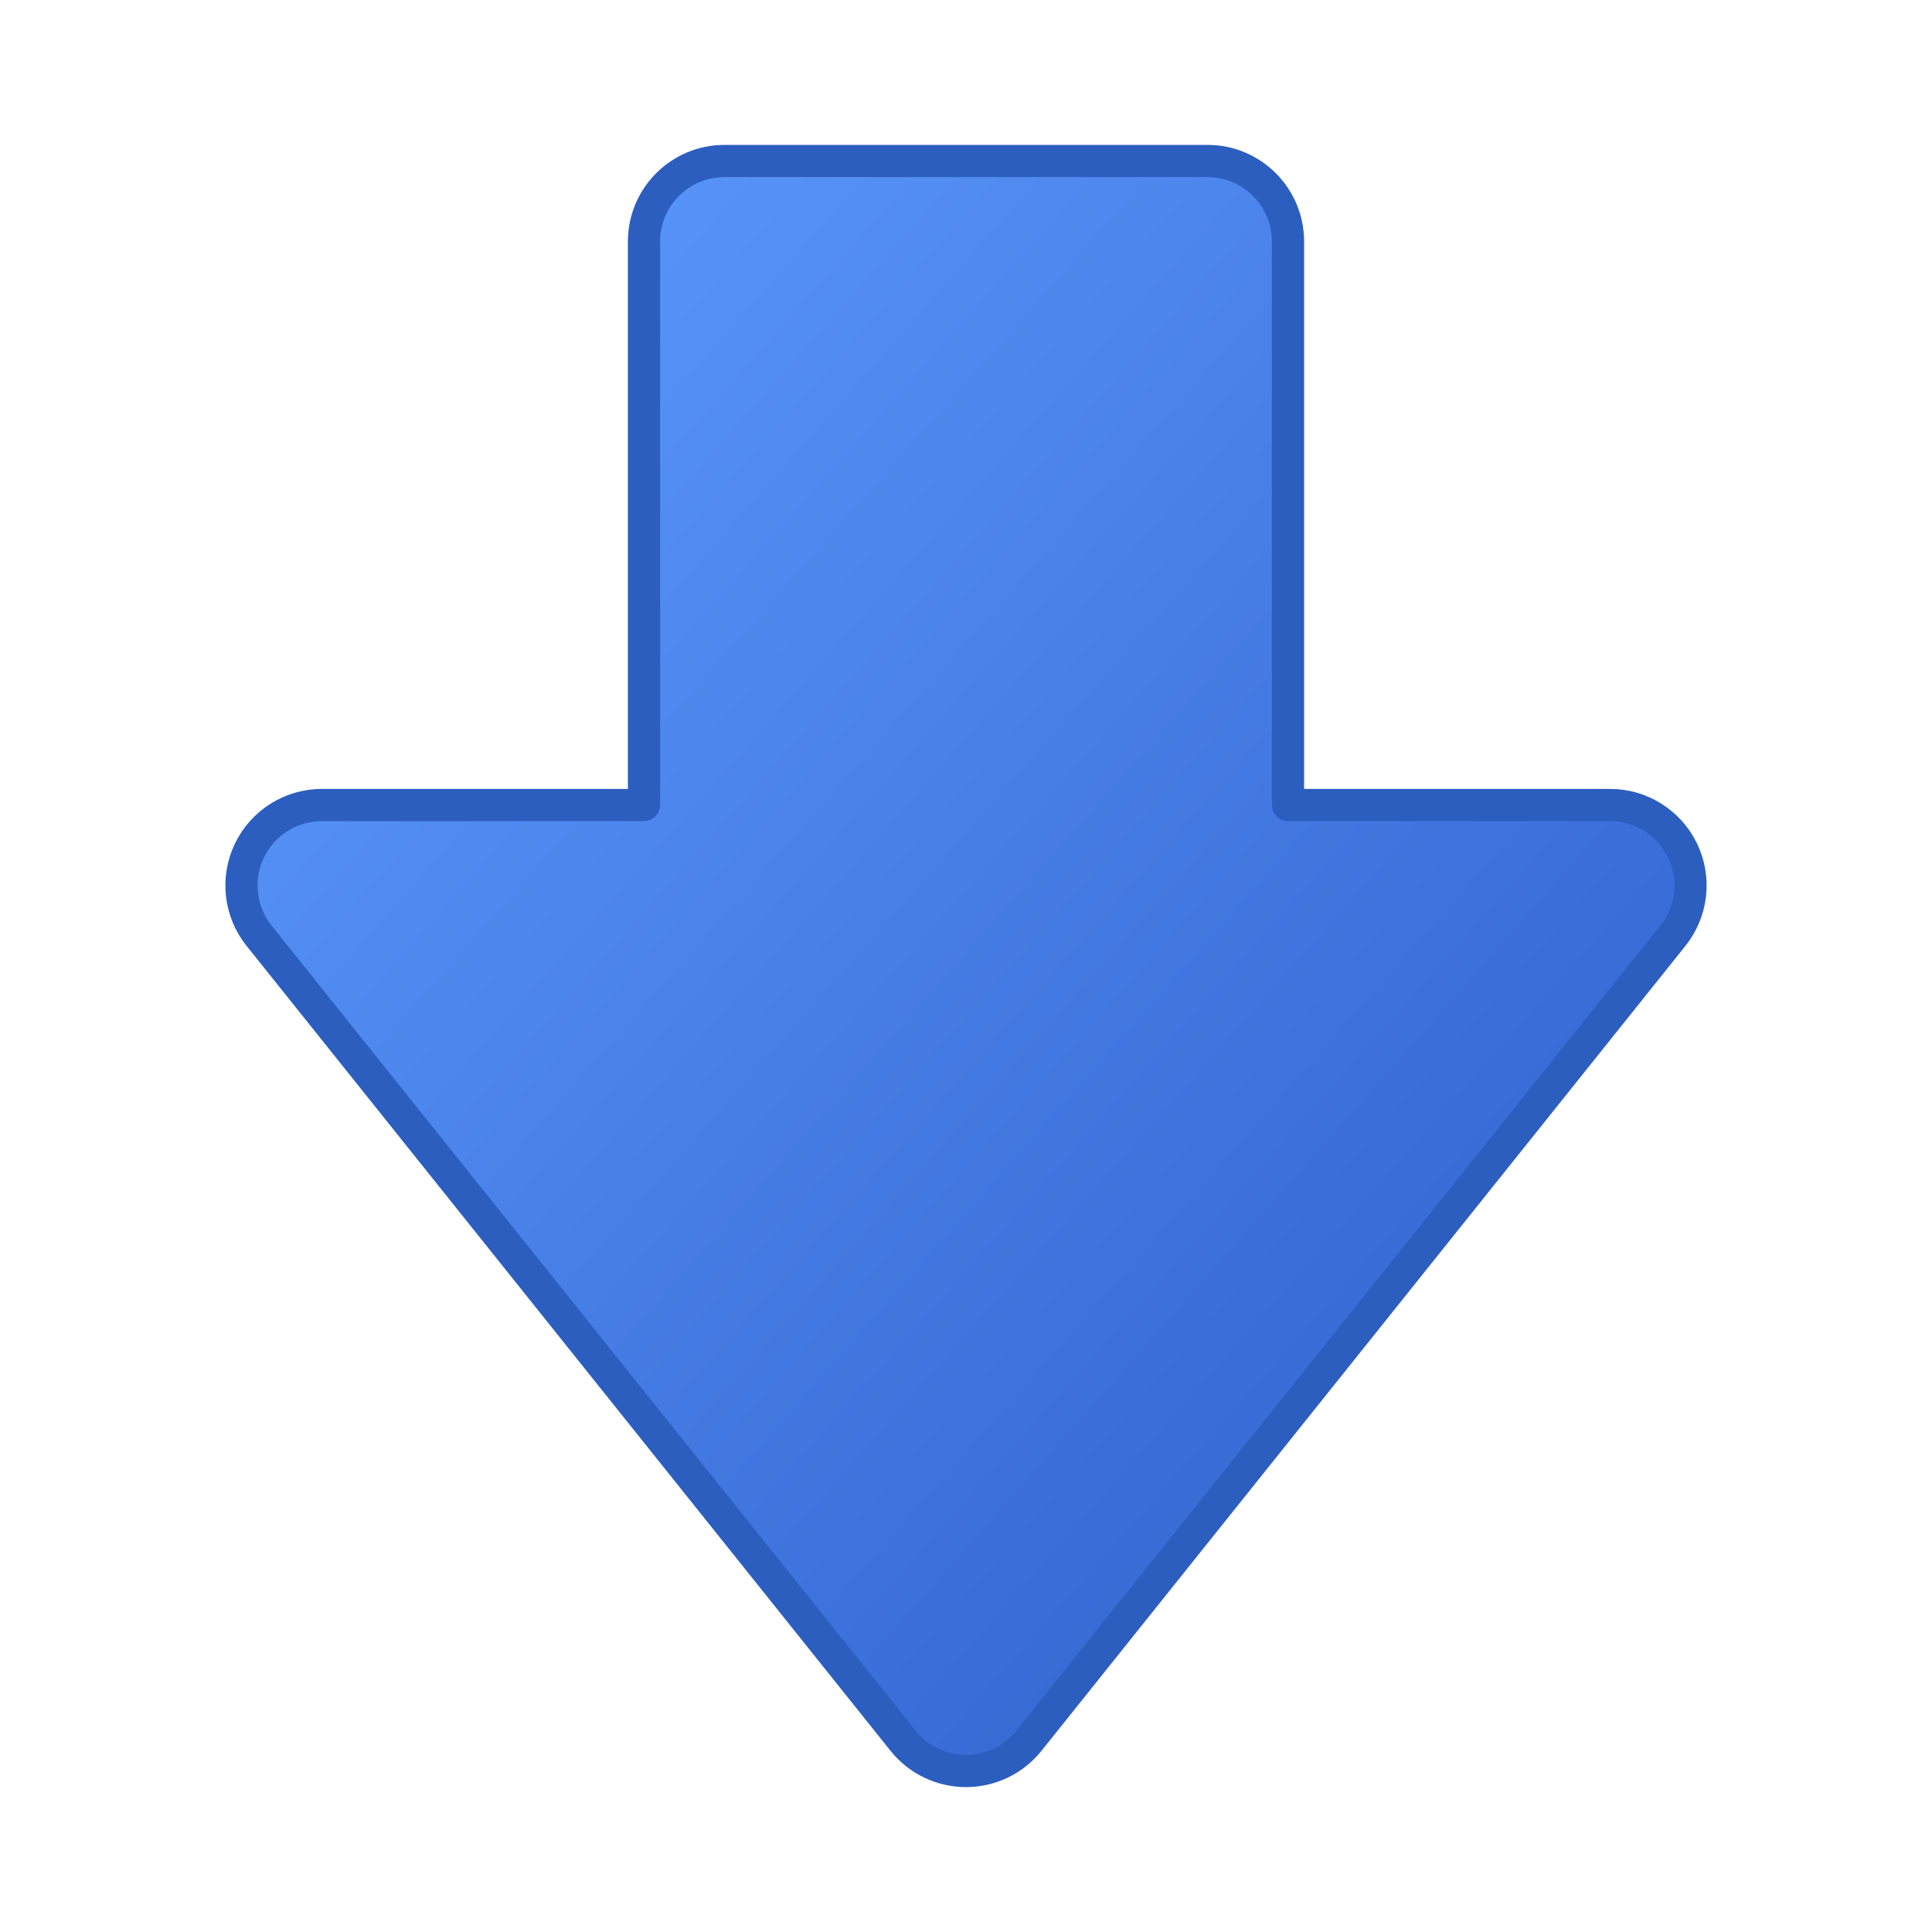
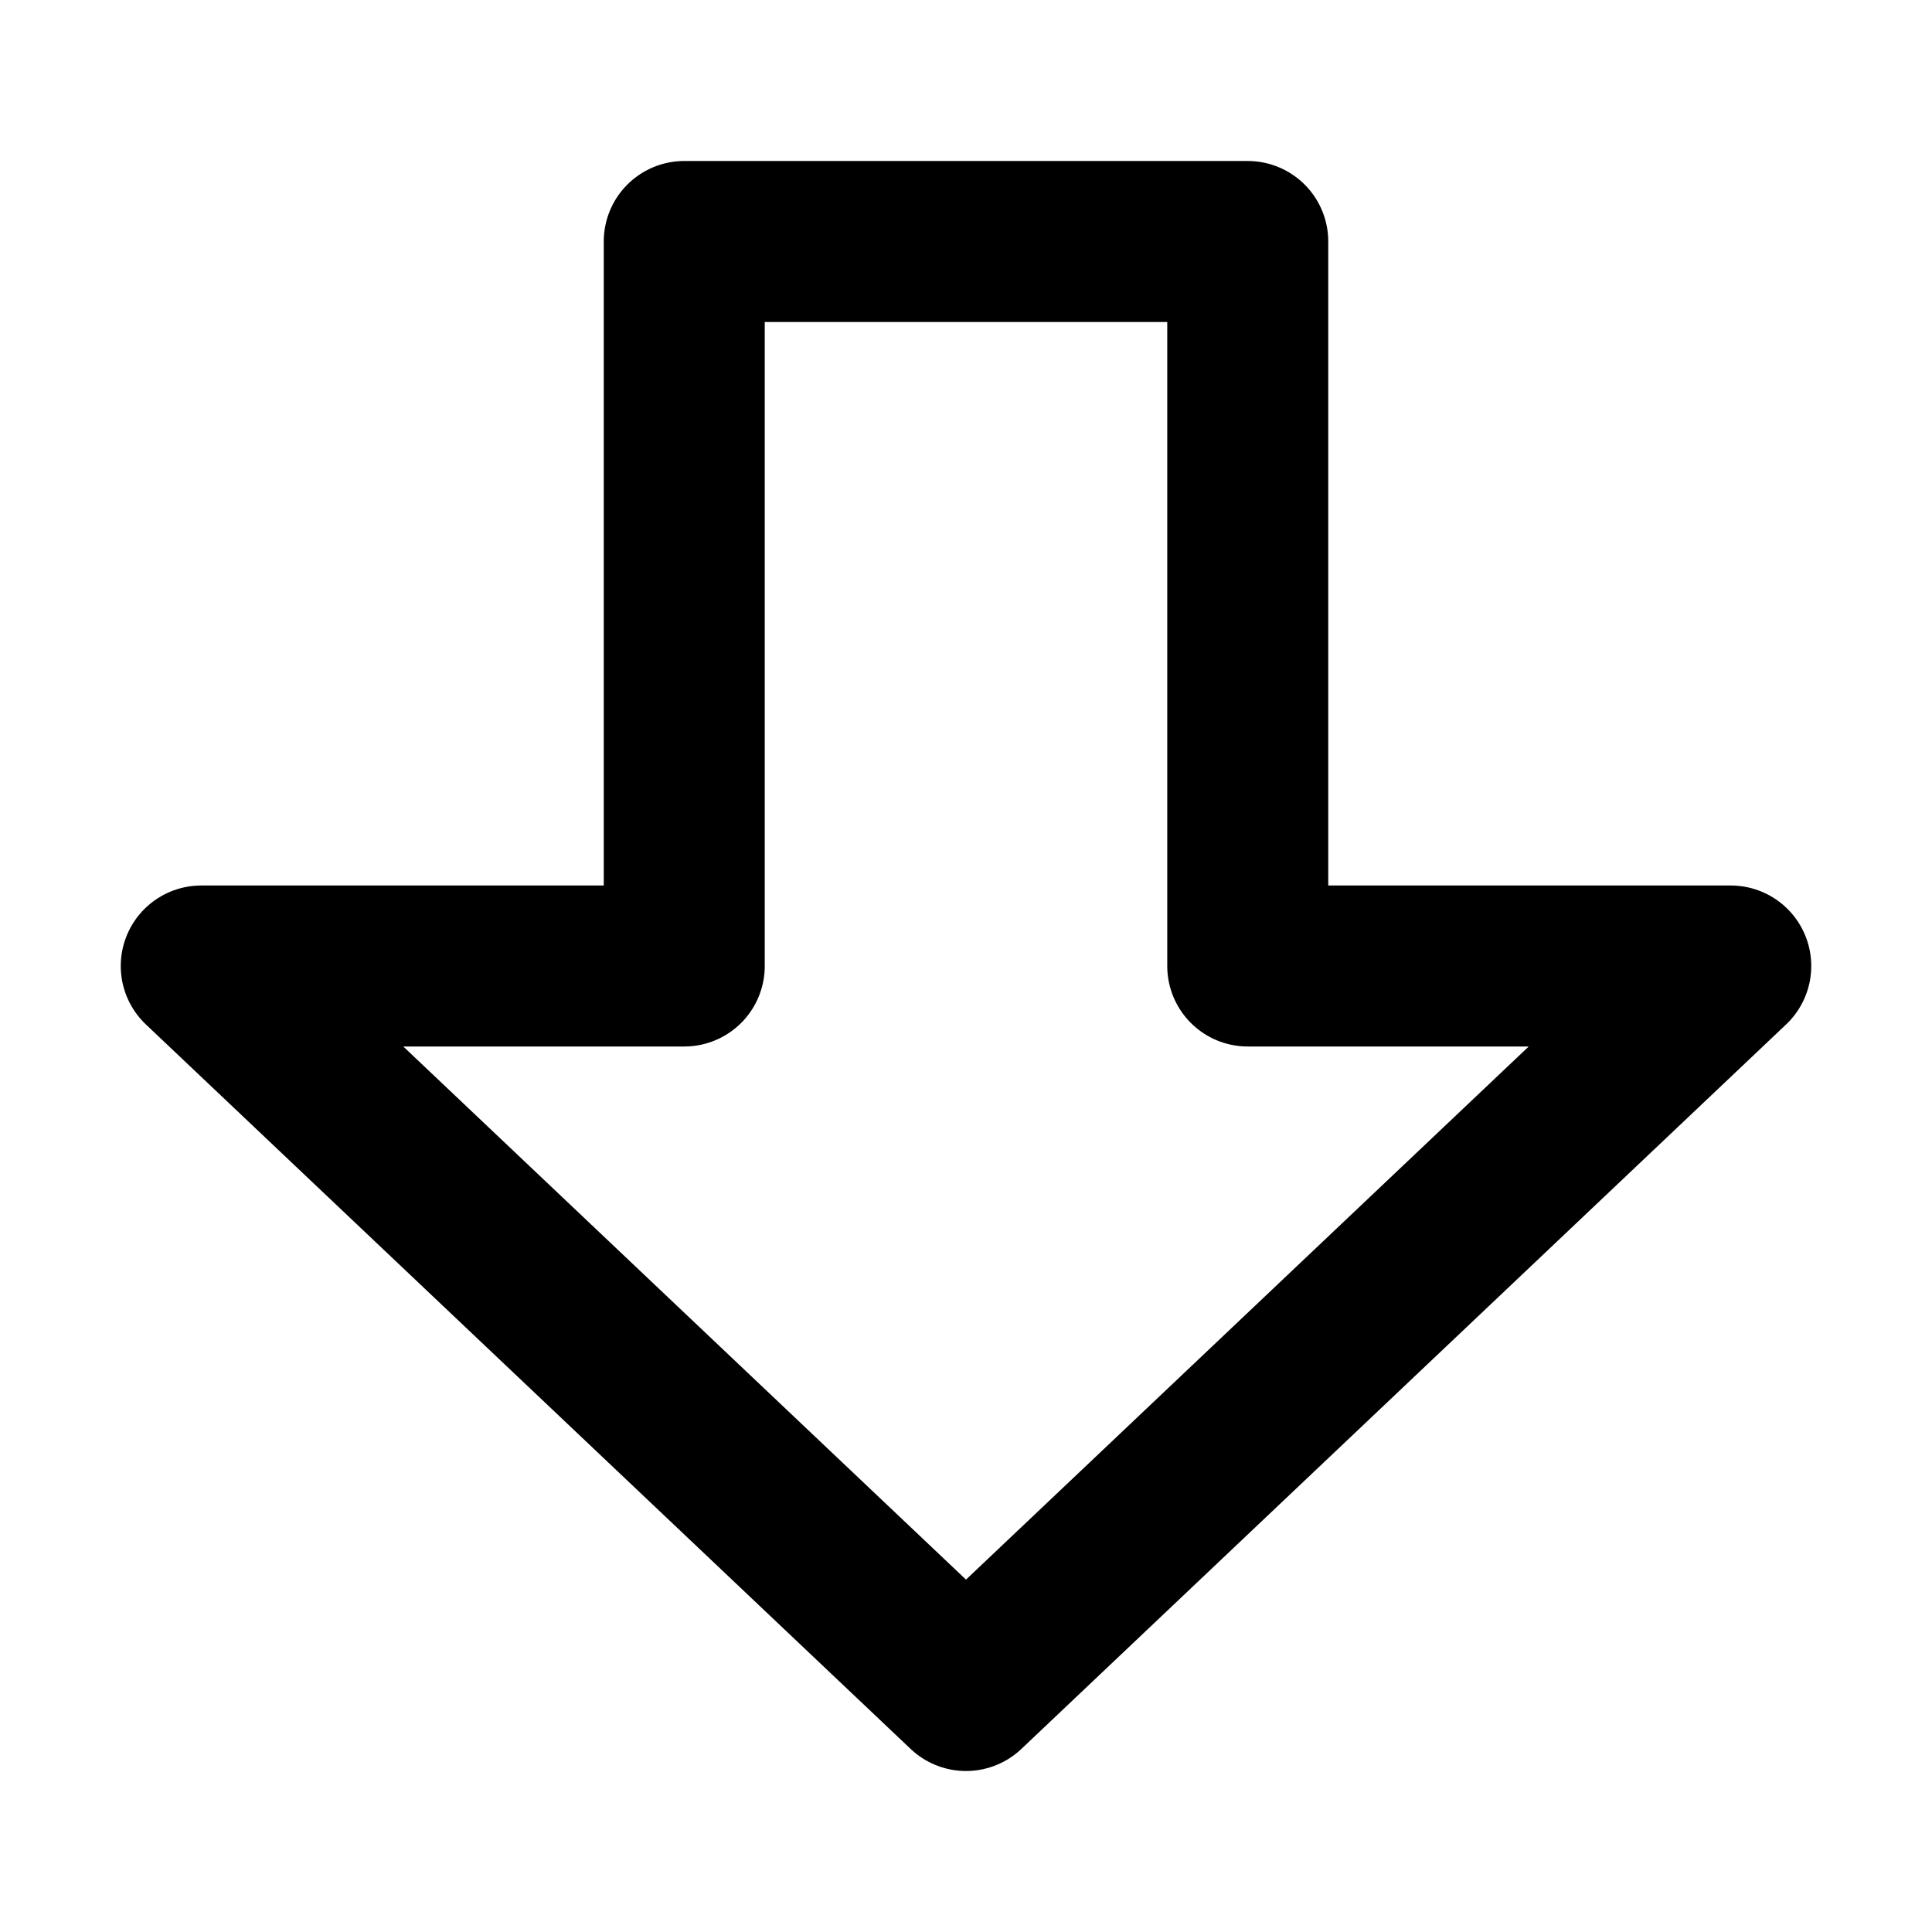
- <svg xmlns="http://www.w3.org/2000/svg" width="24" height="24" viewBox="0 0 24 24">
-   <defs>
-     <linearGradient id="arrowGradient" x1="0%" y1="0%" x2="100%" y2="100%">
-       <stop offset="0%" stop-color="#5F9EFF" />
-       <stop offset="70%" stop-color="#3B6ED9" />
-       <stop offset="100%" stop-color="#2C5EBF" />
-     </linearGradient>
-   </defs>
-   <path d="M12 22a1 1 0 0 0 .781-.375l8-10a1 1 0 0 0-.781-1.625h-4V3a1 1 0 0 0-1-1H9a1 1 0 0 0-1 1v7H4a1 1 0 0 0-.781 1.625l8 10A1 1 0 0 0 12 22z" fill="url(#arrowGradient)" stroke="#2C5EBF" stroke-width="0.4" stroke-linejoin="round" stroke-linecap="round" />
+ <svg xmlns="http://www.w3.org/2000/svg" width="32" height="32" viewBox="0 0 48 48" fill="none">
+   <path d="M5 24L24 42L43 24H31V6H17V24H5Z" fill="none" stroke="#000000" stroke-width="4" stroke-linecap="round" stroke-linejoin="round" />
</svg>
